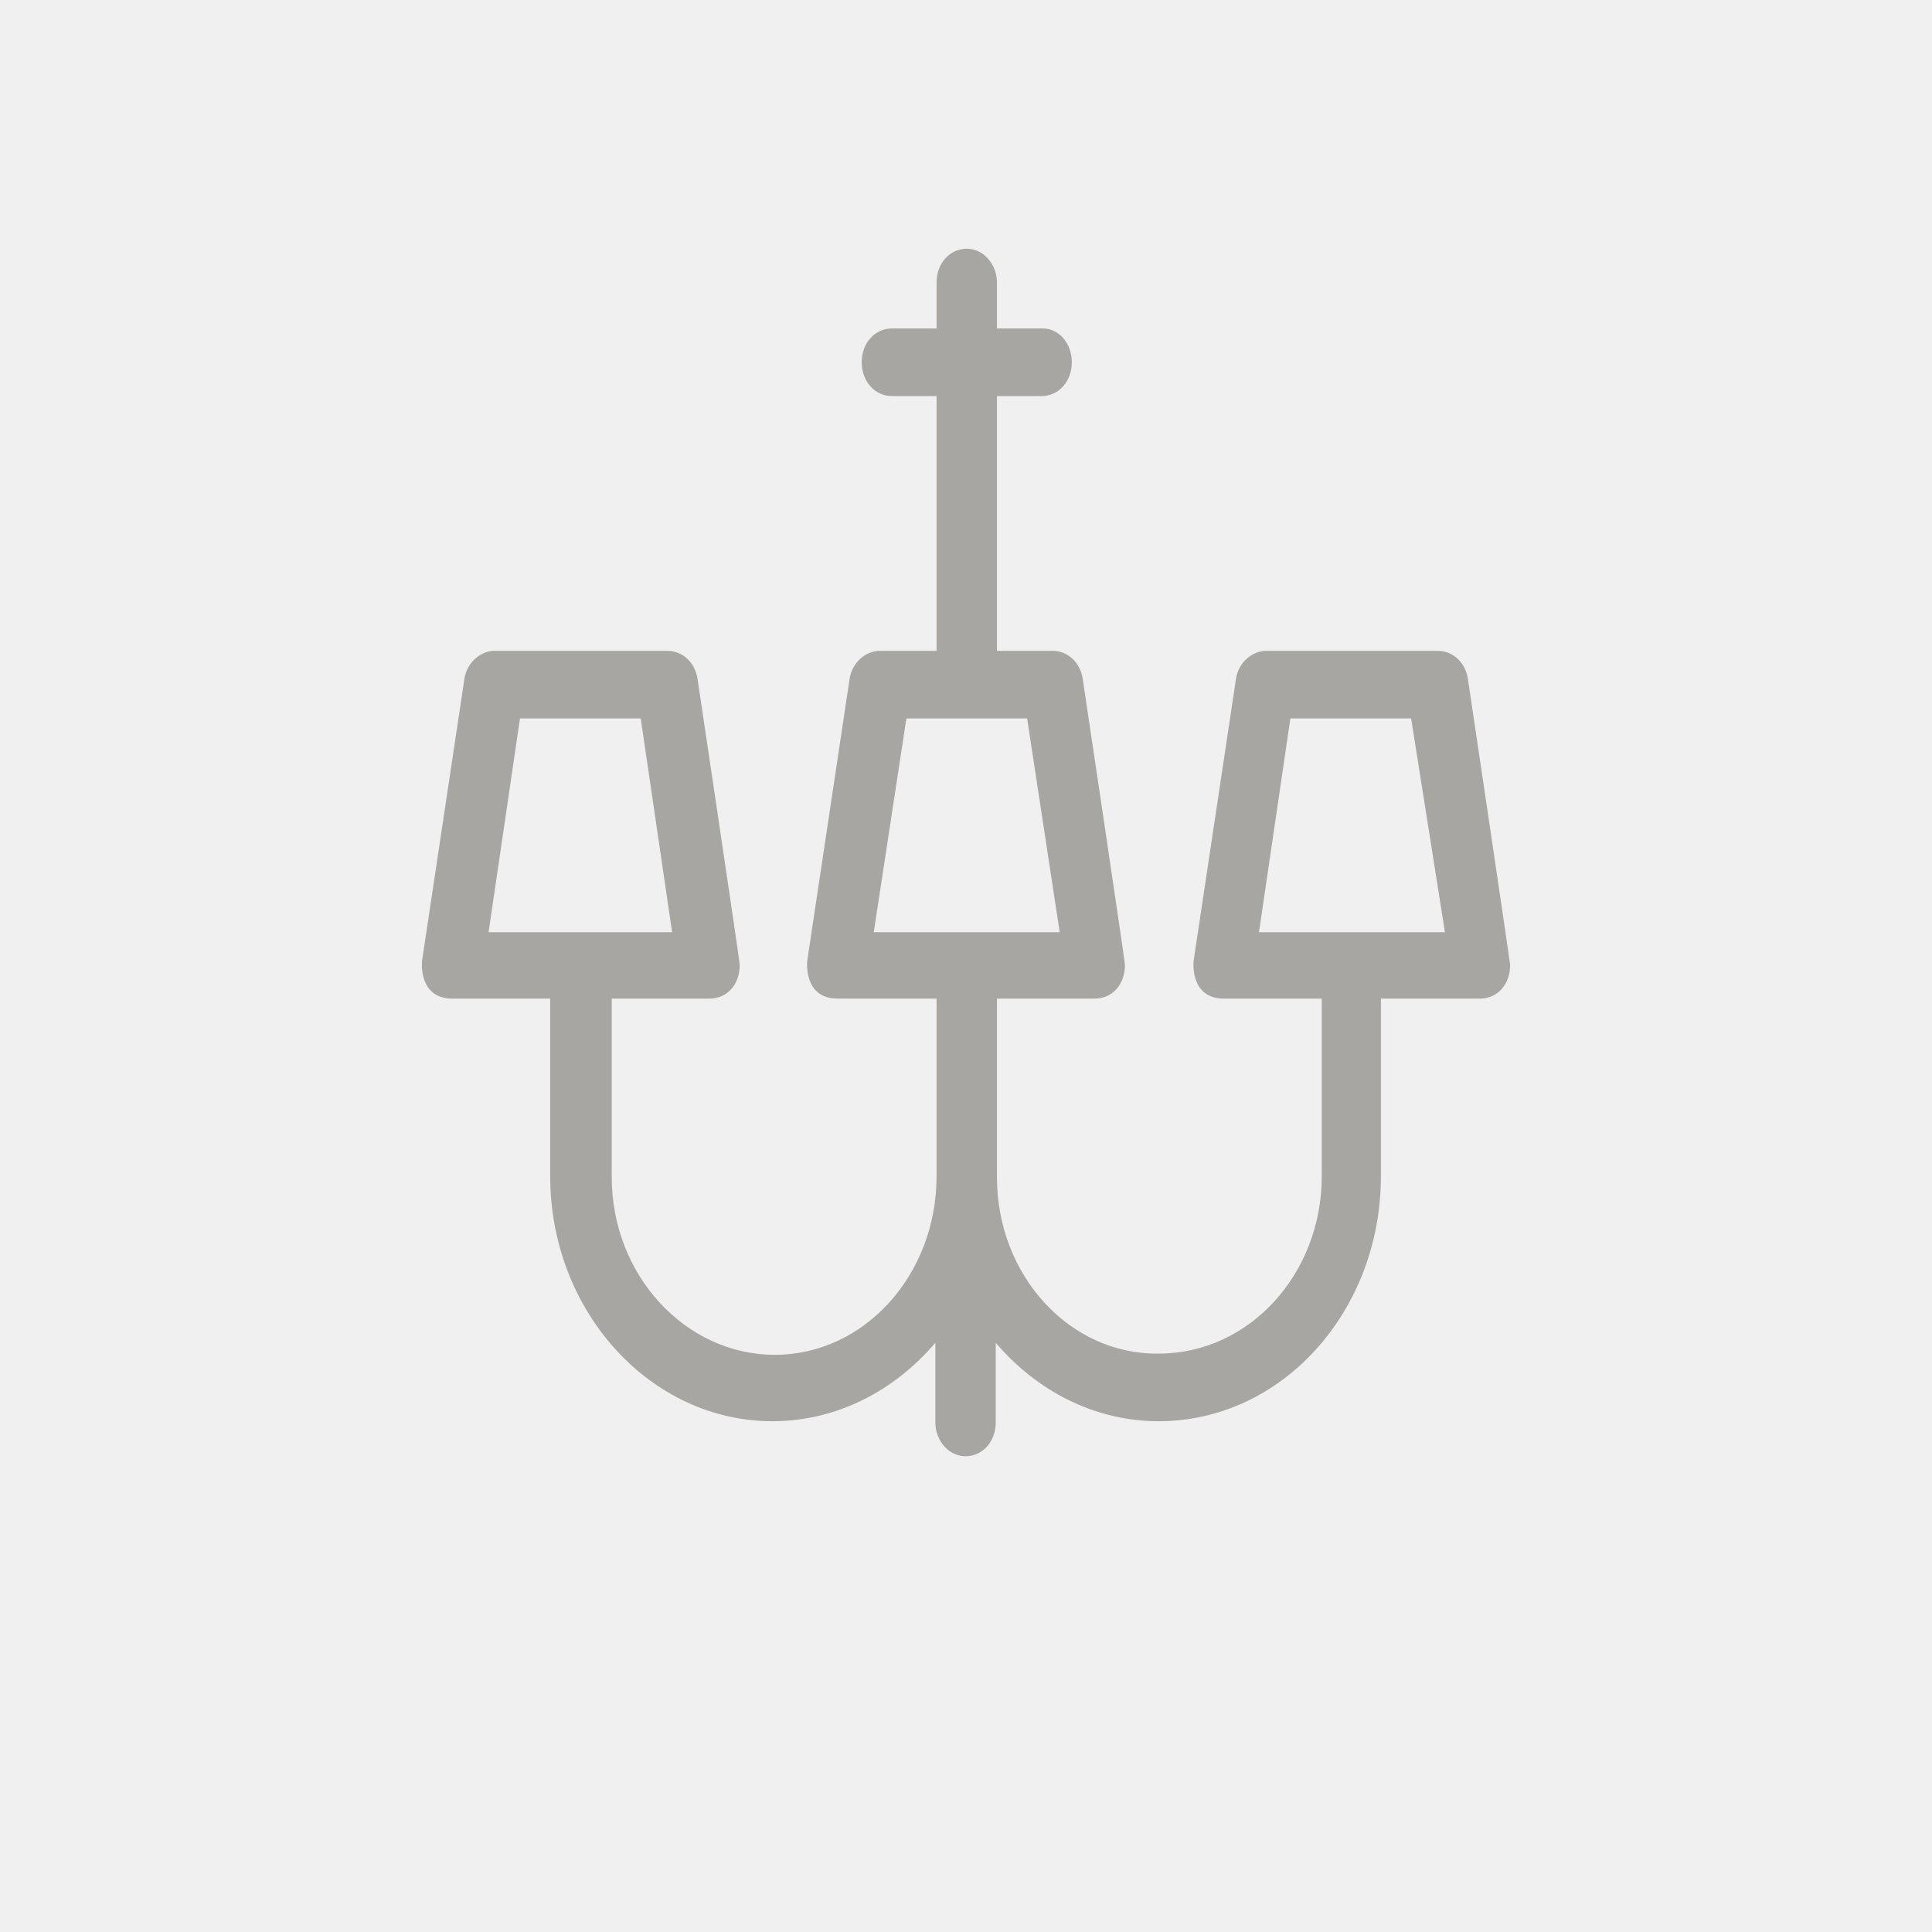
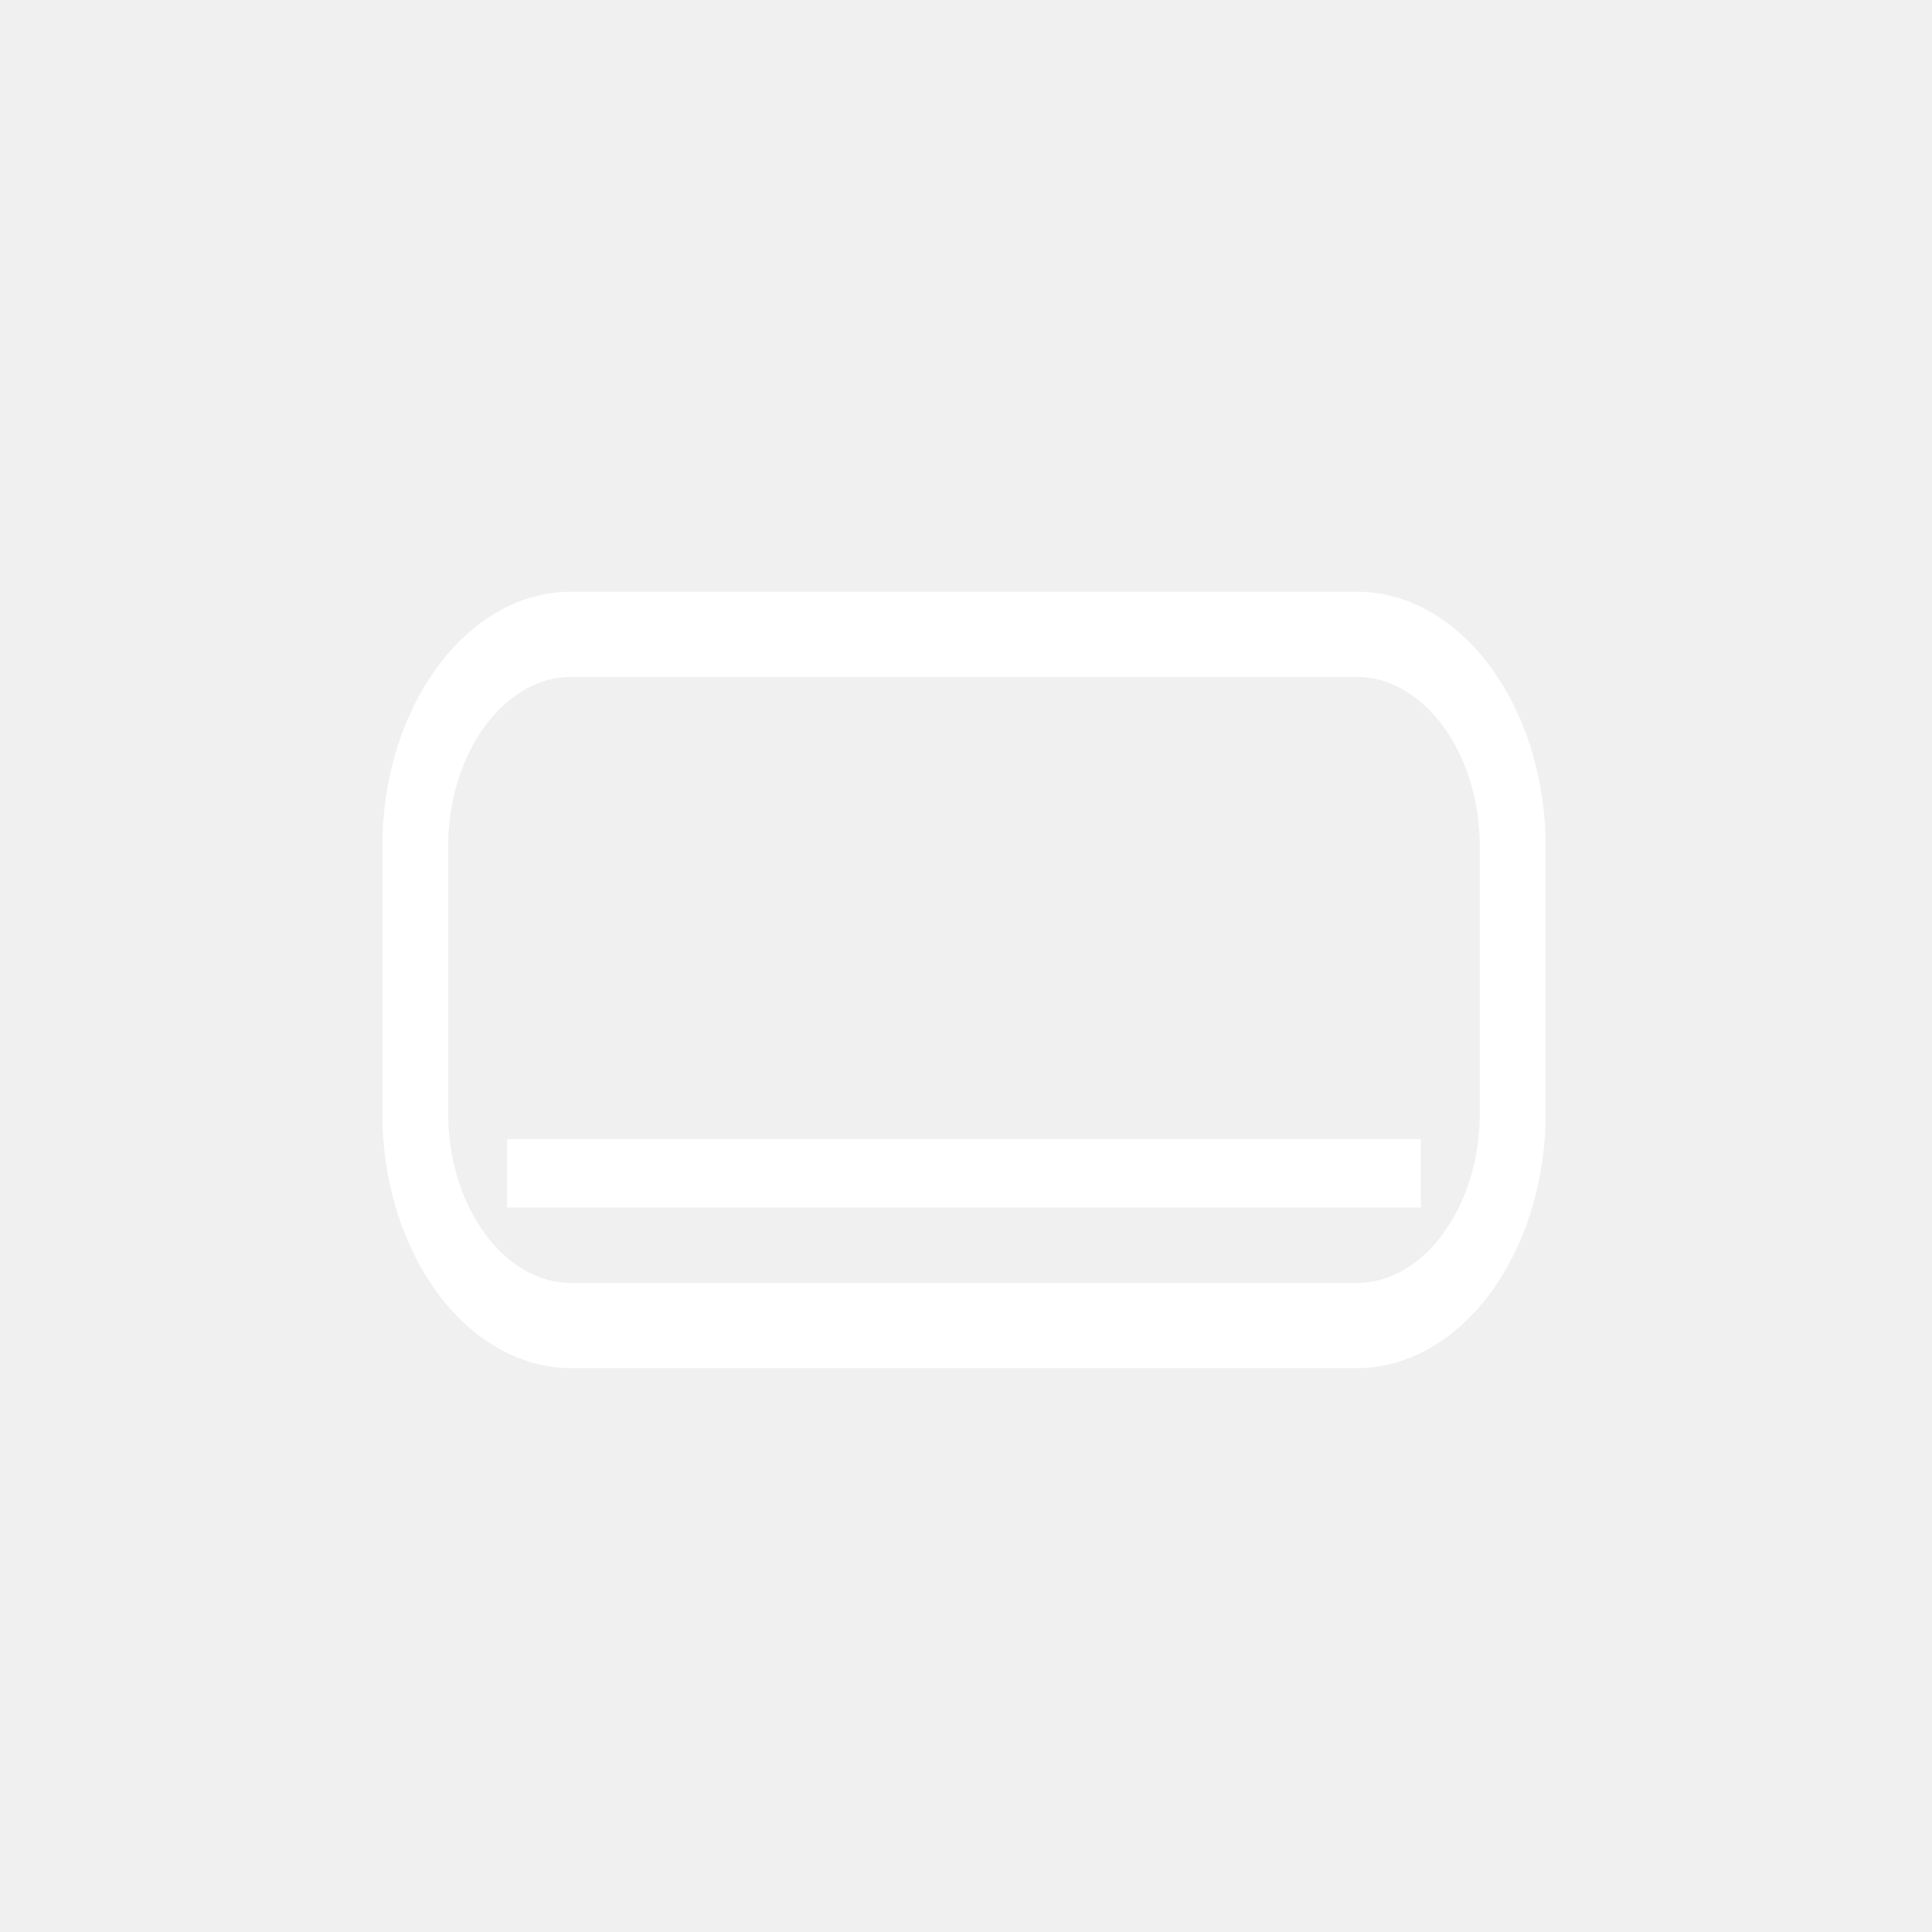
<svg xmlns="http://www.w3.org/2000/svg" version="1.1" id="Layer_1" x="0px" y="0px" width="160px" height="160px" viewBox="0 0 160 160" enable-background="new 0 0 160 160" xml:space="preserve">
  <g id="Symbols">
-     <g id="Chandelier">
-       <path id="Shape" fill="#A8A6A3" d="M121.562,56.2c-0.201-1.3-1.201-2.3-2.5-2.3h-14.201c-1.199,0-2.299,1-2.5,2.3l-3.5,23.3    c-0.1,0.8,0,3.2,2.5,3.2h8.102v14.7c0,8.1-6,14.699-13.5,14.699c-7.4,0.101-13.4-6.5-13.4-14.601V82.7h8.101    c1.399,0,2.5-1.101,2.5-2.8c0-0.3-3.5-23.7-3.5-23.7c-0.199-1.3-1.199-2.3-2.5-2.3h-4.601V32.8h3.701c1.398,0,2.5-1.2,2.5-2.8    s-1.102-2.8-2.4-2.8h-3.801v-3.8c0-1.5-1.1-2.8-2.5-2.8s-2.5,1.2-2.5,2.8v3.8h-3.7c-1.4,0-2.5,1.2-2.5,2.8s1.1,2.8,2.5,2.8h3.7    v21.1h-4.7c-1.2,0-2.3,1-2.5,2.3l-3.5,23.3c-0.1,0.8,0,3.2,2.5,3.2h8.2v14.7c0,8.199-6,14.8-13.4,14.8s-13.5-6.601-13.5-14.7V82.7    h8.1c1.4,0,2.5-1.101,2.5-2.8c0-0.3-3.5-23.7-3.5-23.7c-0.2-1.3-1.2-2.3-2.5-2.3h-14.3c-1.2,0-2.3,1-2.5,2.3l-3.5,23.3    c-0.1,0.8,0,3.2,2.5,3.2h8.1v14.7c0,11.199,8.3,20.3,18.4,20.3c5.3,0,10.1-2.5,13.5-6.5v6.601c0,1.5,1.1,2.799,2.5,2.799    c1.4,0,2.5-1.199,2.5-2.799V111.2c3.398,4,8.199,6.5,13.5,6.5c10.199,0,18.398-9.101,18.398-20.3V82.7h8.201    c1.399,0,2.5-1.101,2.5-2.8C125.062,79.7,121.562,56.2,121.562,56.2z M40.462,77.2l2.6-17.7h10l2.6,17.7H40.462z M72.362,77.2    l2.7-17.7h10l2.699,17.7H72.362z M104.264,77.2l2.6-17.7h10l2.8,17.7H104.264z" />
+     <g id="Split-AC">
+       <g id="Page-1" transform="translate(0, 6)">
+         <path id="Stroke-11" fill="#FFFFFF" stroke="#FFFFFF" stroke-miterlimit="10" d="M123.05,86.206     c0,7.99-4.817,14.547-10.698,14.547H47.314c-5.879,0-10.697-6.557-10.697-14.547v-22.11c0-7.99,4.818-14.542,10.697-14.542     h65.038c5.879,0,10.697,6.553,10.697,14.542L123.05,86.206L123.05,86.206z M127.5,86.206v-22.11     c0-11.336-6.814-20.596-15.148-20.596H47.314c-8.337,0-15.148,9.261-15.148,20.596v22.11c0,11.335,6.811,20.595,15.148,20.595     h65.038C120.686,106.8,127.5,97.539,127.5,86.206z" />
+       </g>
    </g>
  </g>
+   <path fill="#FFFFFF" stroke="#FFFFFF" stroke-miterlimit="10" d="M43.833,102.383" />
+   <rect x="42.5" y="94.834" fill="#FFFFFF" stroke="#FFFFFF" stroke-miterlimit="10" width="74.667" height="4.666" />
</svg>
